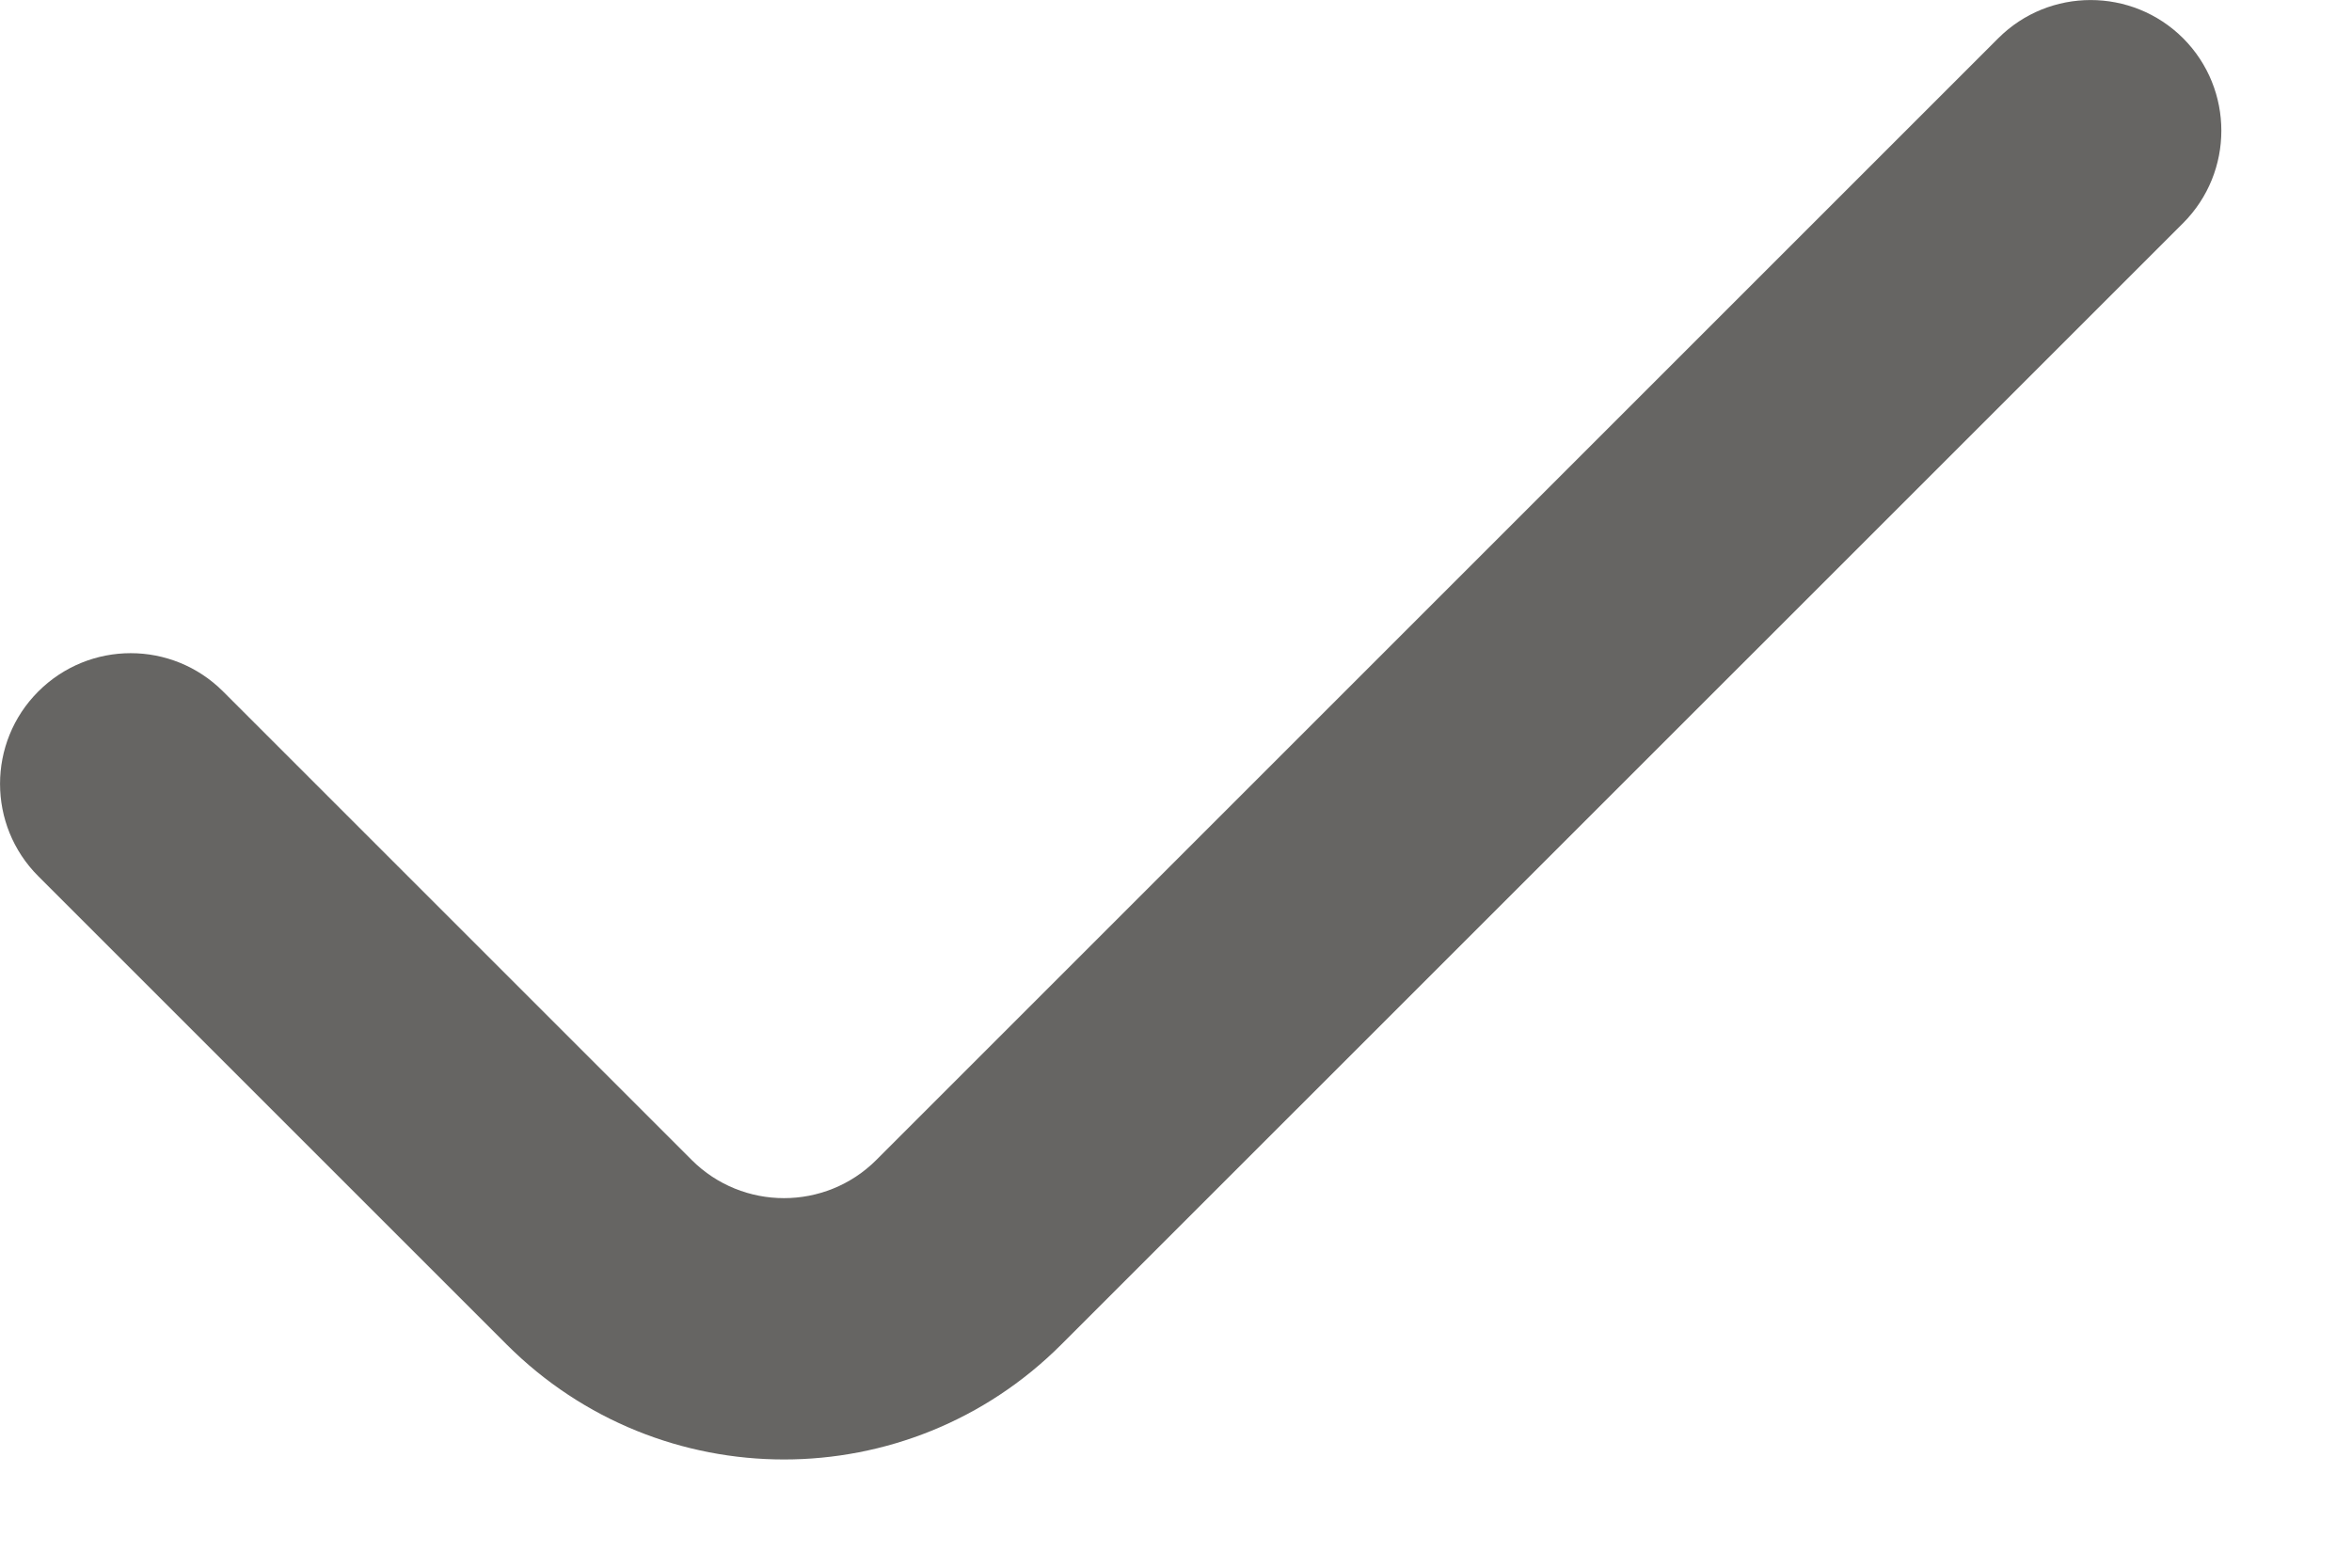
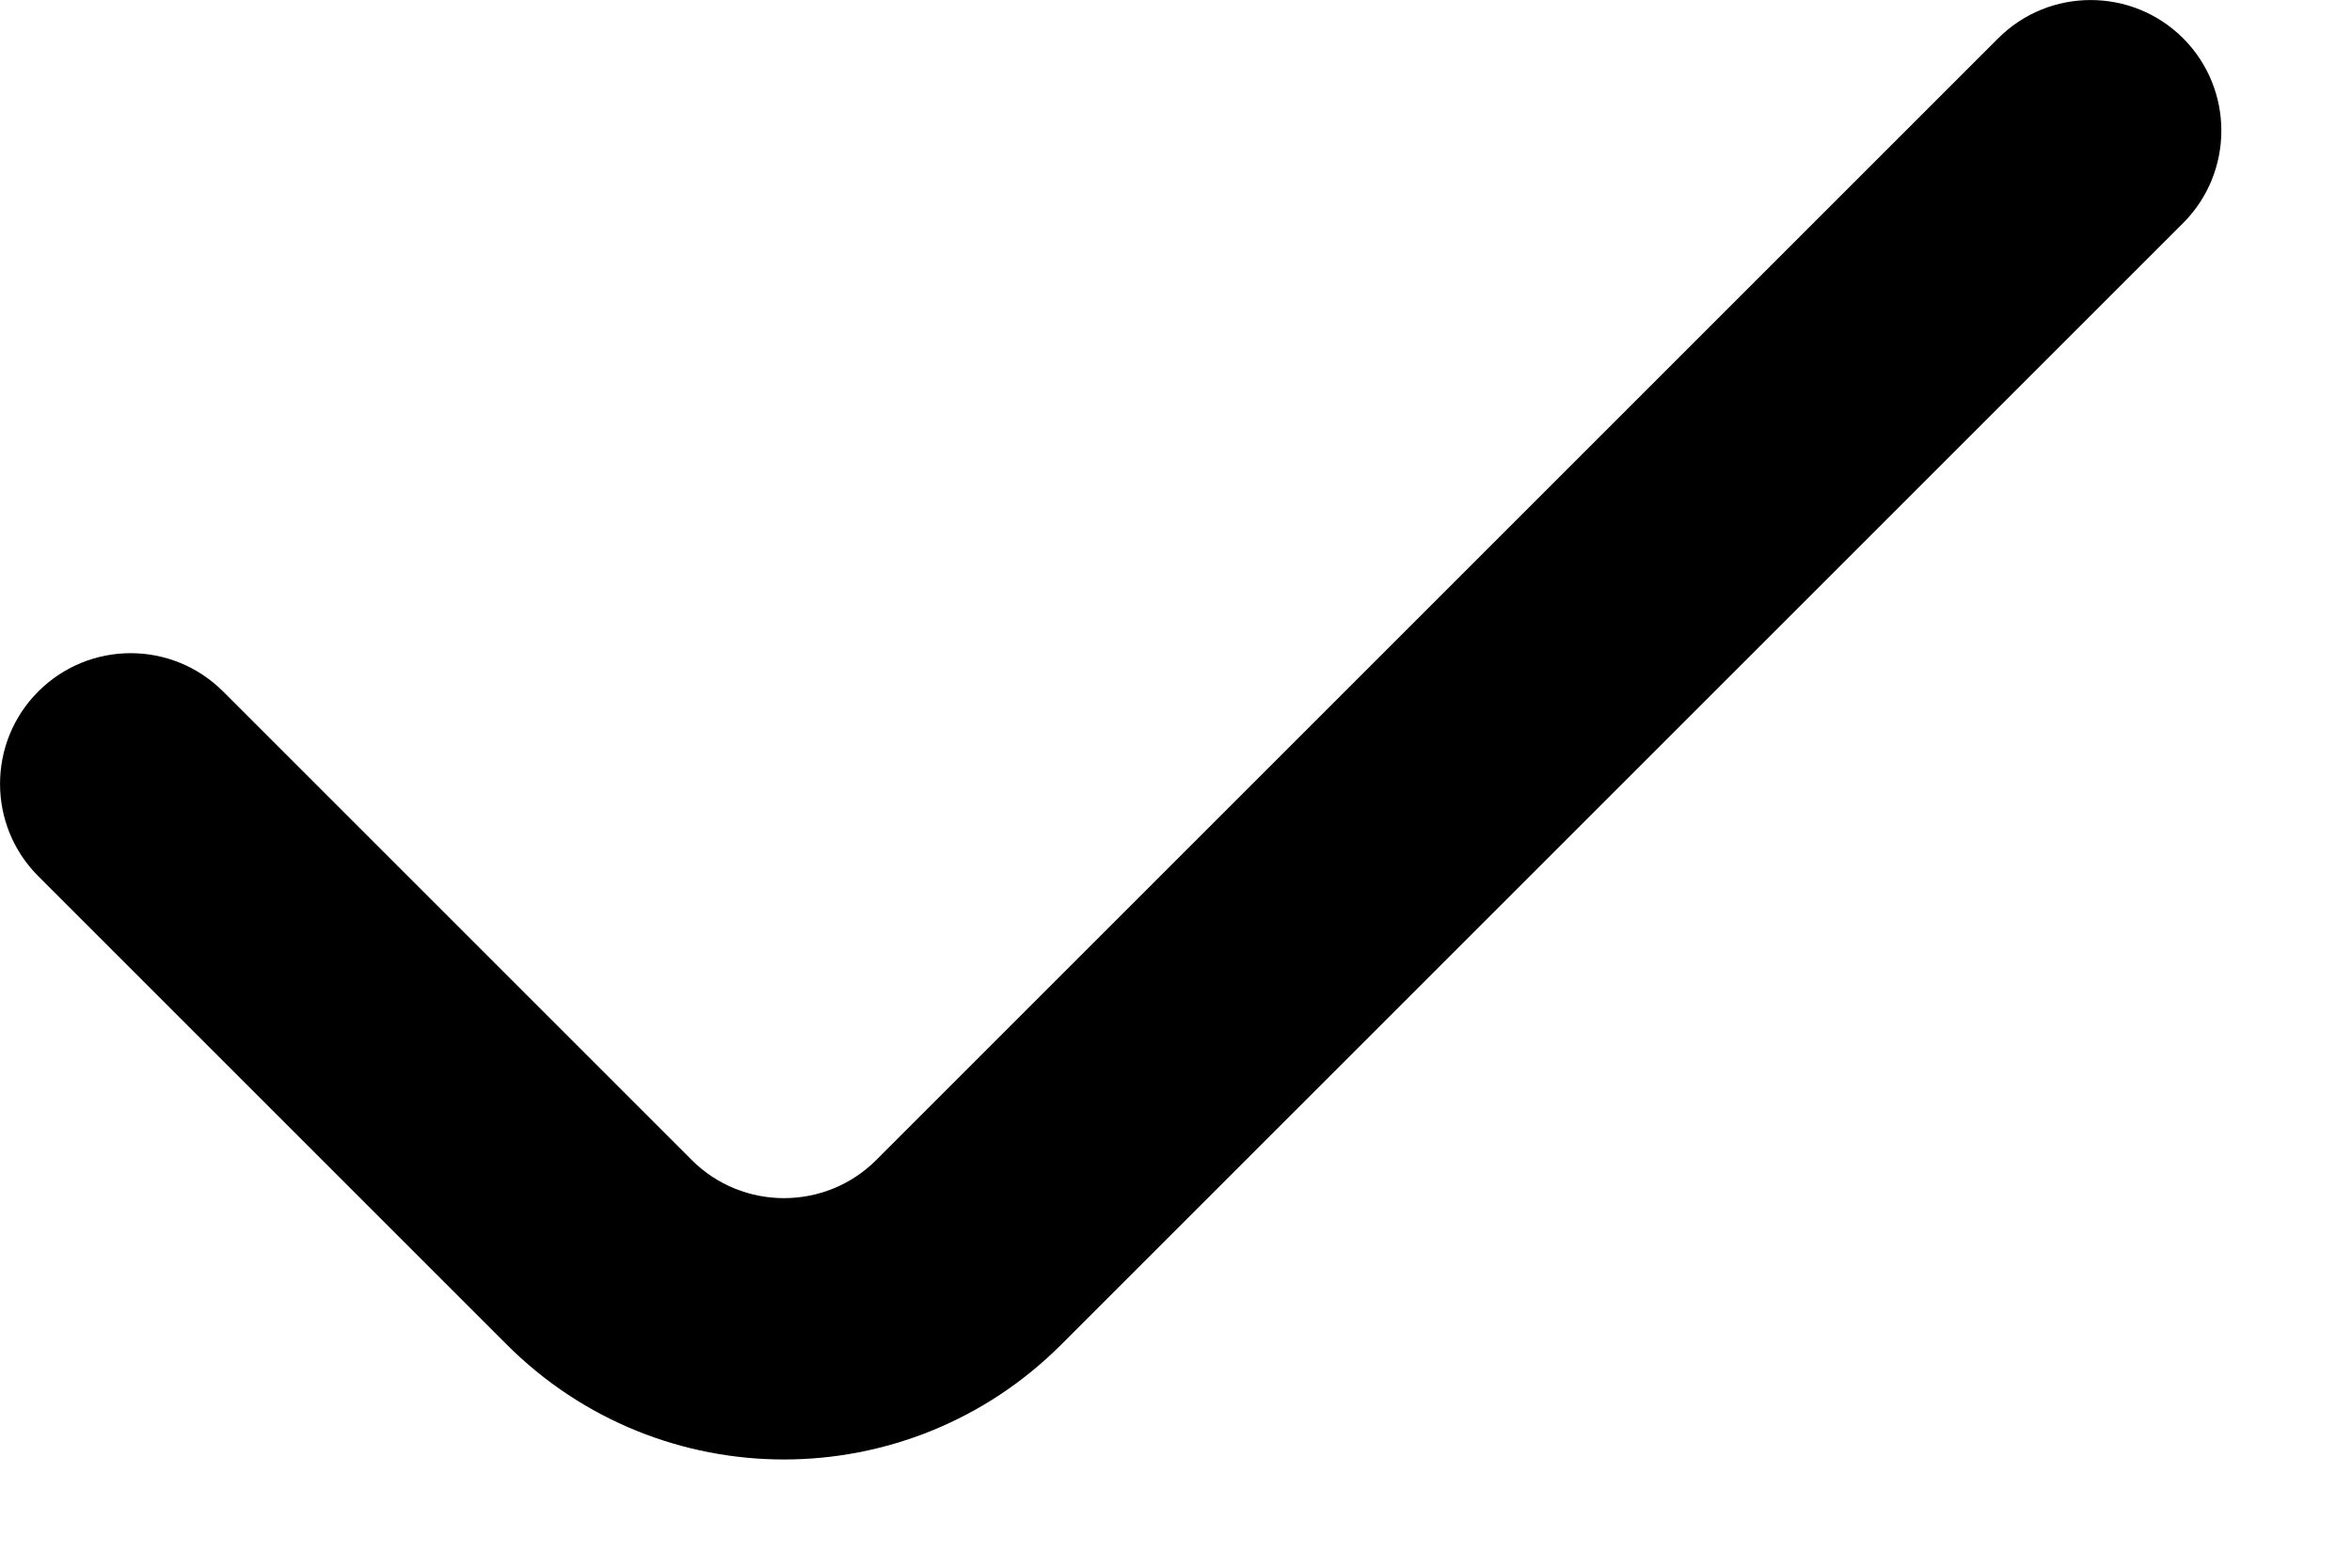
<svg xmlns="http://www.w3.org/2000/svg" width="15" height="10" viewBox="0 0 15 10" fill="none">
-   <path fill-rule="evenodd" clip-rule="evenodd" d="M13.923 0.244C14.248 0.57 14.248 1.097 13.923 1.423L6.768 8.577C5.791 9.554 4.209 9.554 3.232 8.577L0.244 5.589C-0.081 5.264 -0.081 4.736 0.244 4.411C0.57 4.085 1.097 4.085 1.423 4.411L4.411 7.399C4.736 7.724 5.264 7.724 5.589 7.399L12.744 0.244C13.069 -0.081 13.597 -0.081 13.923 0.244Z" fill="#666563" />
+   <path fill-rule="evenodd" clip-rule="evenodd" d="M13.923 0.244C14.248 0.57 14.248 1.097 13.923 1.423L6.768 8.577C5.791 9.554 4.209 9.554 3.232 8.577L0.244 5.589C-0.081 5.264 -0.081 4.736 0.244 4.411C0.57 4.085 1.097 4.085 1.423 4.411L4.411 7.399C4.736 7.724 5.264 7.724 5.589 7.399L12.744 0.244C13.069 -0.081 13.597 -0.081 13.923 0.244Z" fill="currentColor" />
</svg>
